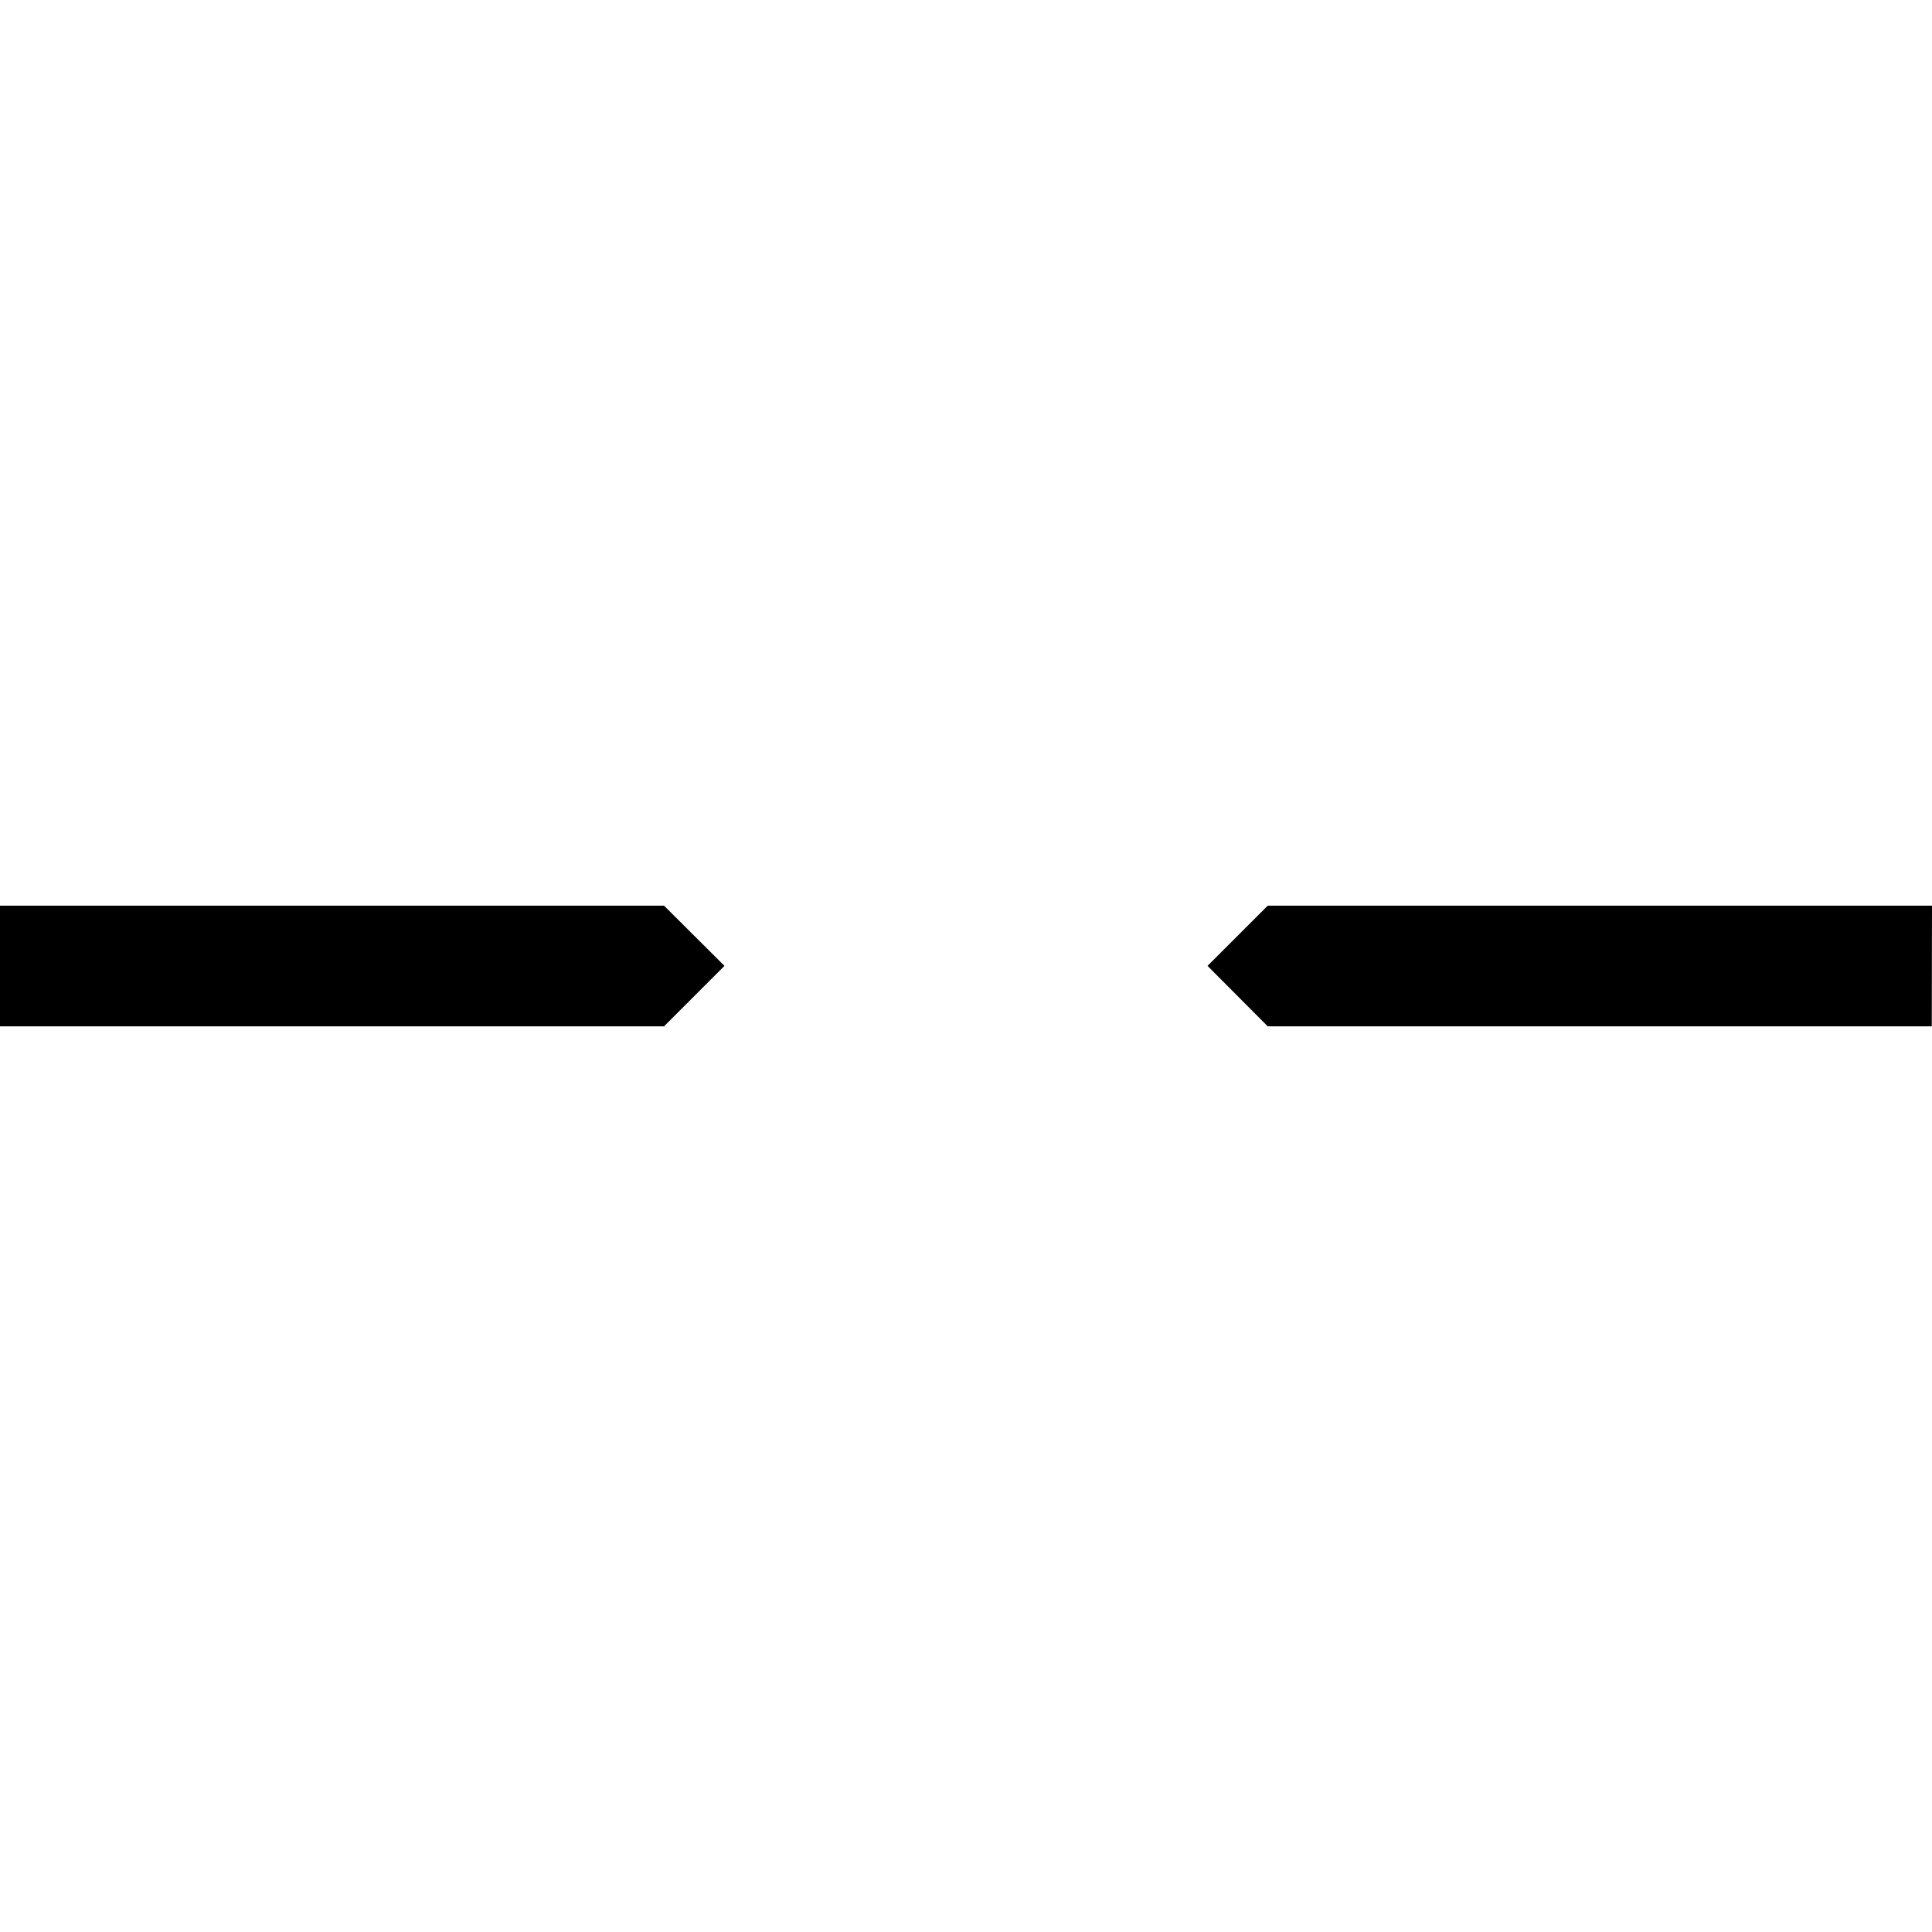
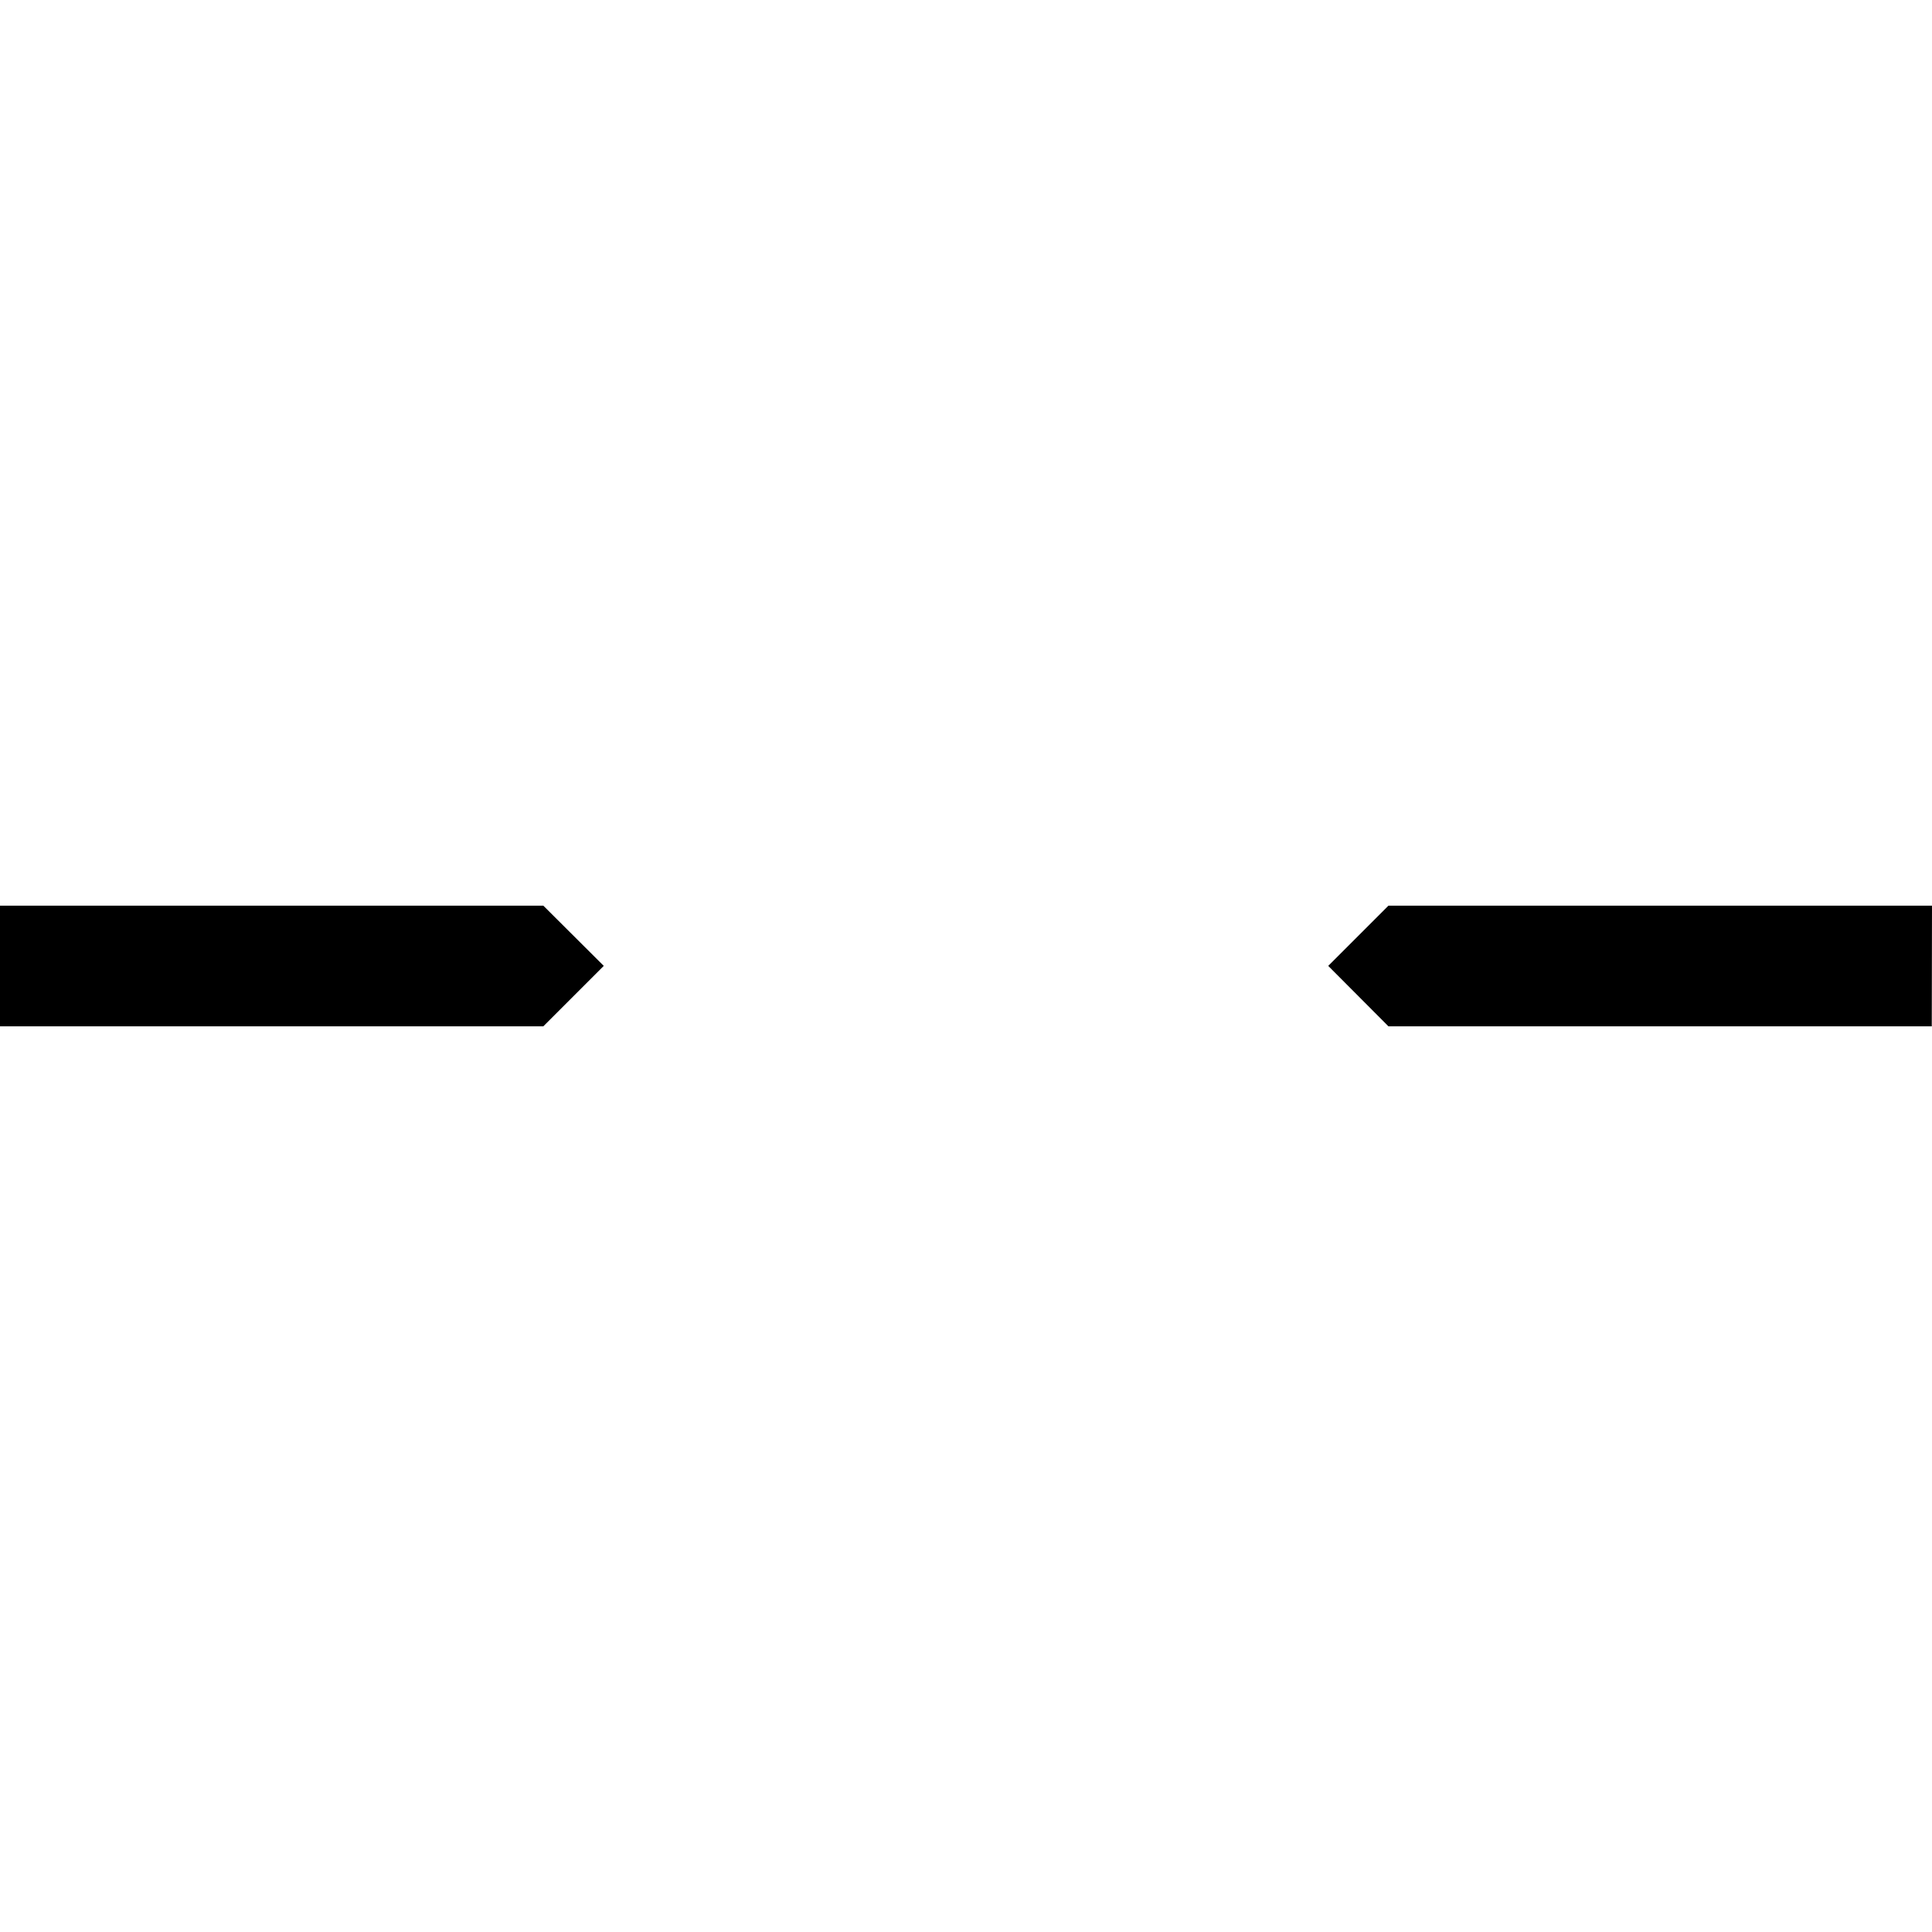
<svg xmlns="http://www.w3.org/2000/svg" width="32" height="32" viewBox="0 0 8.467 8.467" version="1.1" id="svg5">
  <defs id="defs2" />
  <g id="layer1">
-     <path style="fill:#000000;stroke:none;stroke-width:0.265px;stroke-linecap:butt;stroke-linejoin:miter;stroke-opacity:1" d="M 0,3.969 H 2.91 L 3.175,4.233 2.91,4.498 H 0 Z" id="path3326" />
-     <path style="fill:#000000;stroke:none;stroke-width:0.265px;stroke-linecap:butt;stroke-linejoin:miter;stroke-opacity:1" d="M 8.467,3.969 H 5.556 L 5.292,4.233 5.556,4.498 h 2.91 z" id="path3328" />
+     <path style="fill:#000000;stroke:none;stroke-width:0.265px;stroke-linecap:butt;stroke-linejoin:miter;stroke-opacity:1" d="M 0,3.969 H 2.381 L 2.646,4.233 2.381,4.498 H 0 Z" id="path3326" />
+     <path style="fill:#000000;stroke:none;stroke-width:0.265px;stroke-linecap:butt;stroke-linejoin:miter;stroke-opacity:1" d="M 8.467,3.969 H 6.085 L 5.821,4.233 6.085,4.498 h 2.381 z" id="path3328" />
  </g>
</svg>
